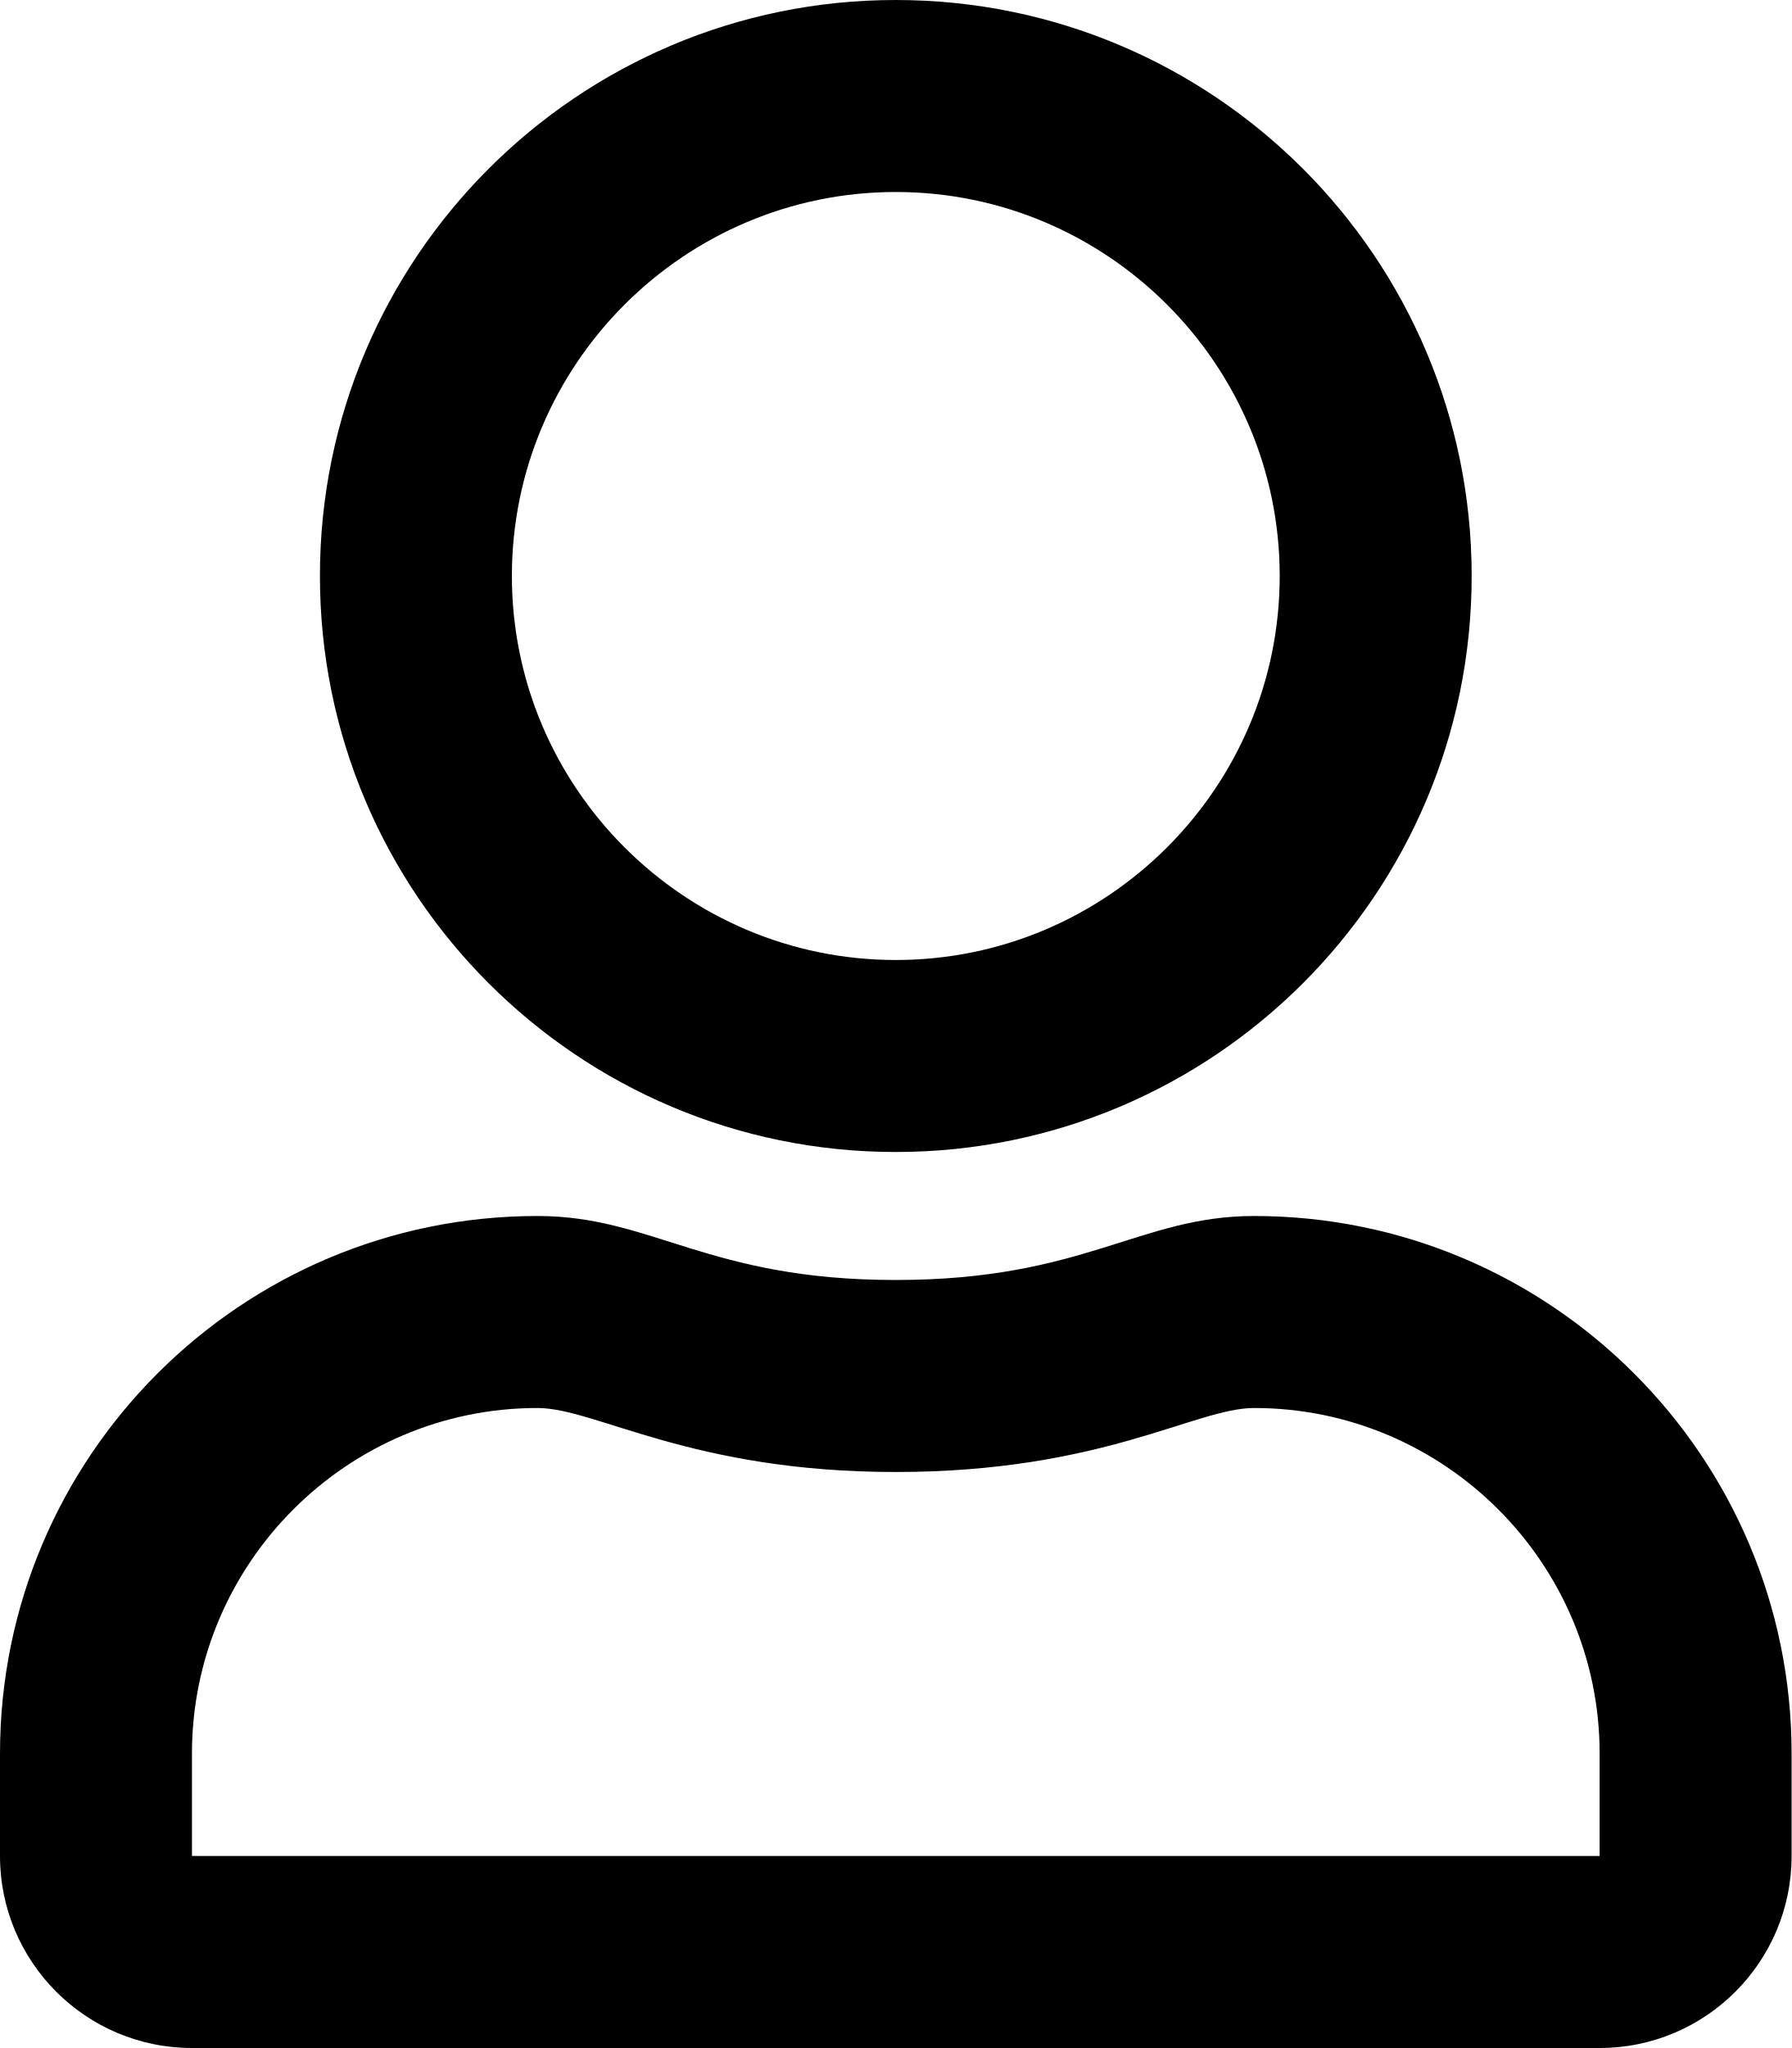
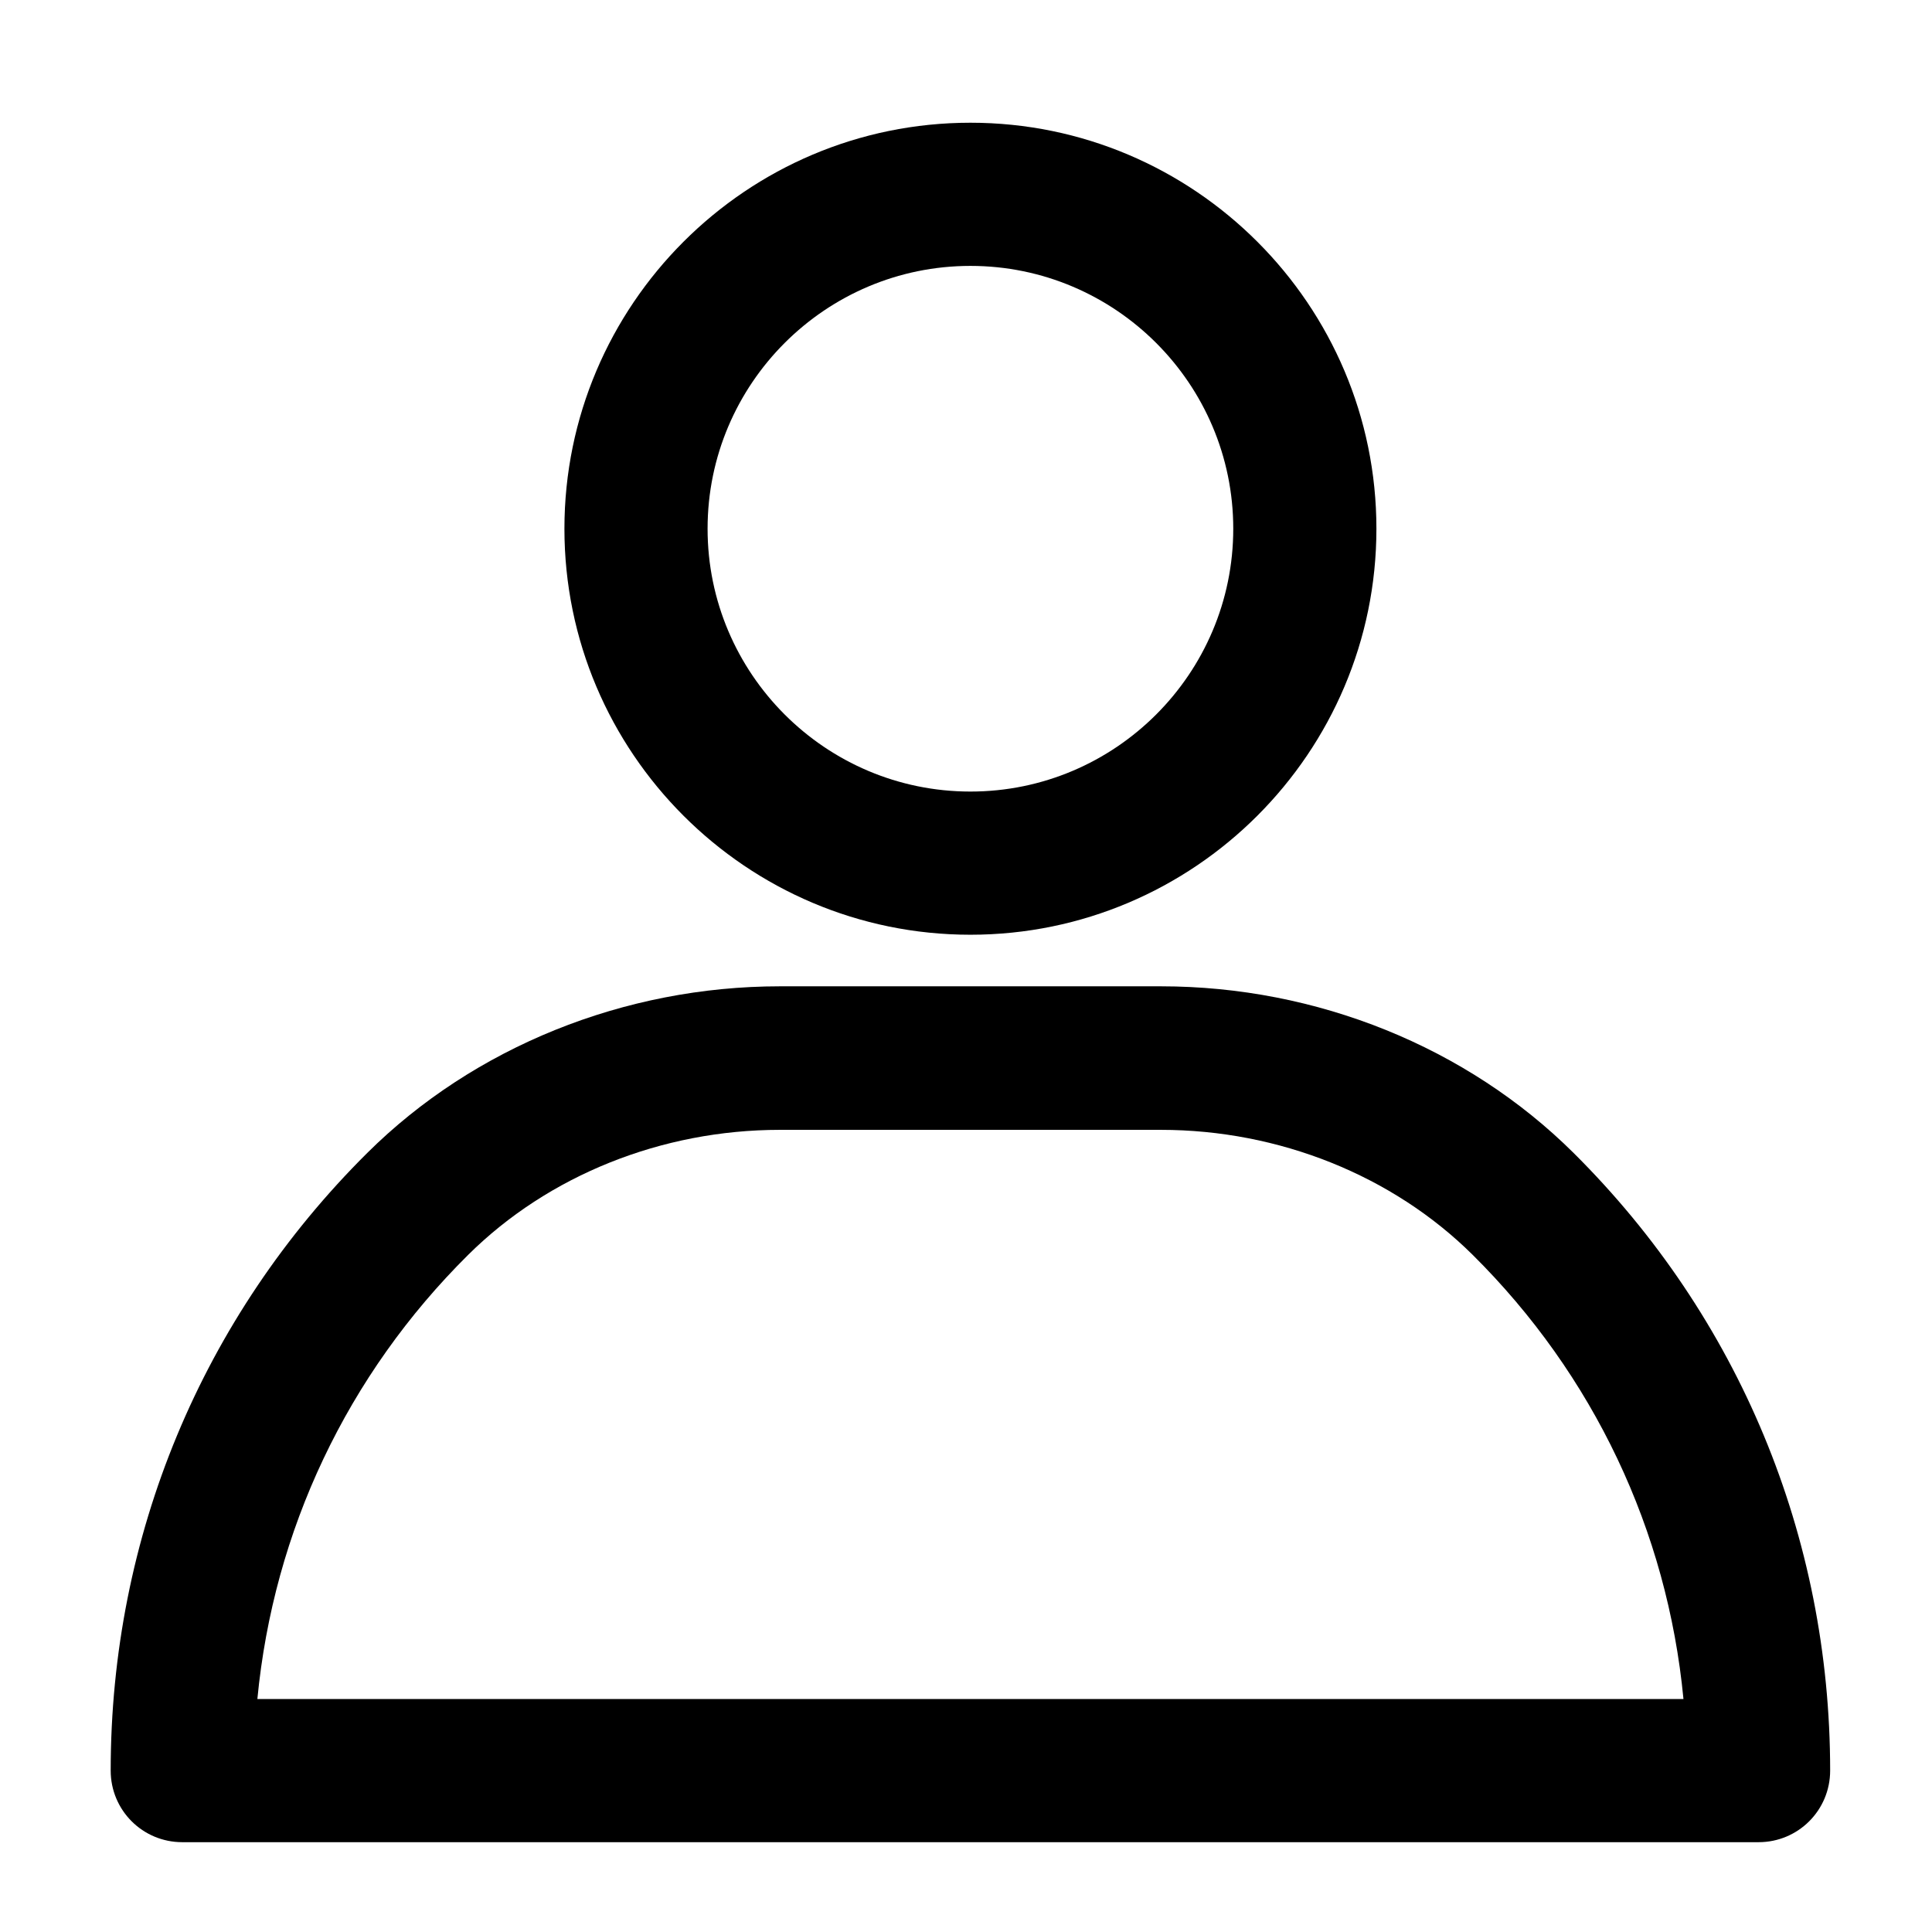
- <svg xmlns="http://www.w3.org/2000/svg" aria-hidden="true" focusable="false" data-prefix="far" data-icon="user" class="svg-inline--fa fa-user fa-w-14" role="img" viewBox="0 0 448 512">
-   <path fill="currentColor" d="M313.6 304c-28.7 0-42.5 16-89.6 16-47.1 0-60.8-16-89.6-16C60.2 304 0 364.2 0 438.4V464c0 26.5 21.5 48 48 48h352c26.5 0 48-21.5 48-48v-25.6c0-74.2-60.2-134.4-134.4-134.4zM400 464H48v-25.6c0-47.6 38.8-86.4 86.4-86.4 14.6 0 38.3 16 89.6 16 51.7 0 74.9-16 89.6-16 47.6 0 86.4 38.8 86.4 86.4V464zM224 288c79.5 0 144-64.5 144-144S303.5 0 224 0 80 64.5 80 144s64.5 144 144 144zm0-240c52.9 0 96 43.1 96 96s-43.1 96-96 96-96-43.1-96-96 43.1-96 96-96z" />
+ <svg xmlns="http://www.w3.org/2000/svg" viewBox="0 0 400 400" height="400" width="400" id="svg2" version="1.1" xml:space="preserve">
+   <defs id="defs6" />
+   <g transform="matrix(1.333333,0,0,-1.333333,0,400)" id="g10">
+     <g transform="scale(0.1)" id="g12">
+       <path id="path14" style="fill-opacity:1;fill-rule:nonzero;stroke:none" d="m 1506.87,2587.11 c -225.04,0 -408.14,-183.08 -408.14,-408.11 0,-225.06 183.1,-408.13 408.14,-408.13 225.02,0 408.13,183.07 408.13,408.13 0,225.03 -183.11,408.11 -408.13,408.11 z m 0,-1038.56 c -347.64,0 -630.432,282.79 -630.432,630.45 0,347.63 282.792,630.43 630.432,630.43 347.63,0 630.42,-282.8 630.42,-630.43 0,-347.66 -282.79,-630.45 -630.42,-630.45 v 0" />
+       <path id="path16" style="fill-opacity:1;fill-rule:nonzero;stroke:none" d="M 399.648,361.789 H 2614.07 c -25.06,261.531 -139.49,503.461 -327.47,689.831 -124.25,123.14 -300.78,193.96 -483.86,193.96 h -591.76 c -183.61,0 -359.601,-70.82 -483.863,-193.96 C 539.148,865.25 424.719,623.32 399.648,361.789 Z M 2730.69,139.461 H 283.035 c -61.558,0 -111.16,49.59 -111.16,111.16 0,363.438 141.68,704 398.32,959.019 165.657,164.55 399.414,258.82 640.785,258.82 h 591.76 c 241.94,0 475.14,-94.27 640.8,-258.82 256.63,-255.019 398.31,-595.581 398.31,-959.019 0,-61.57 -49.59,-111.16 -111.16,-111.16 v 0" />
+     </g>
+   </g>
</svg>
